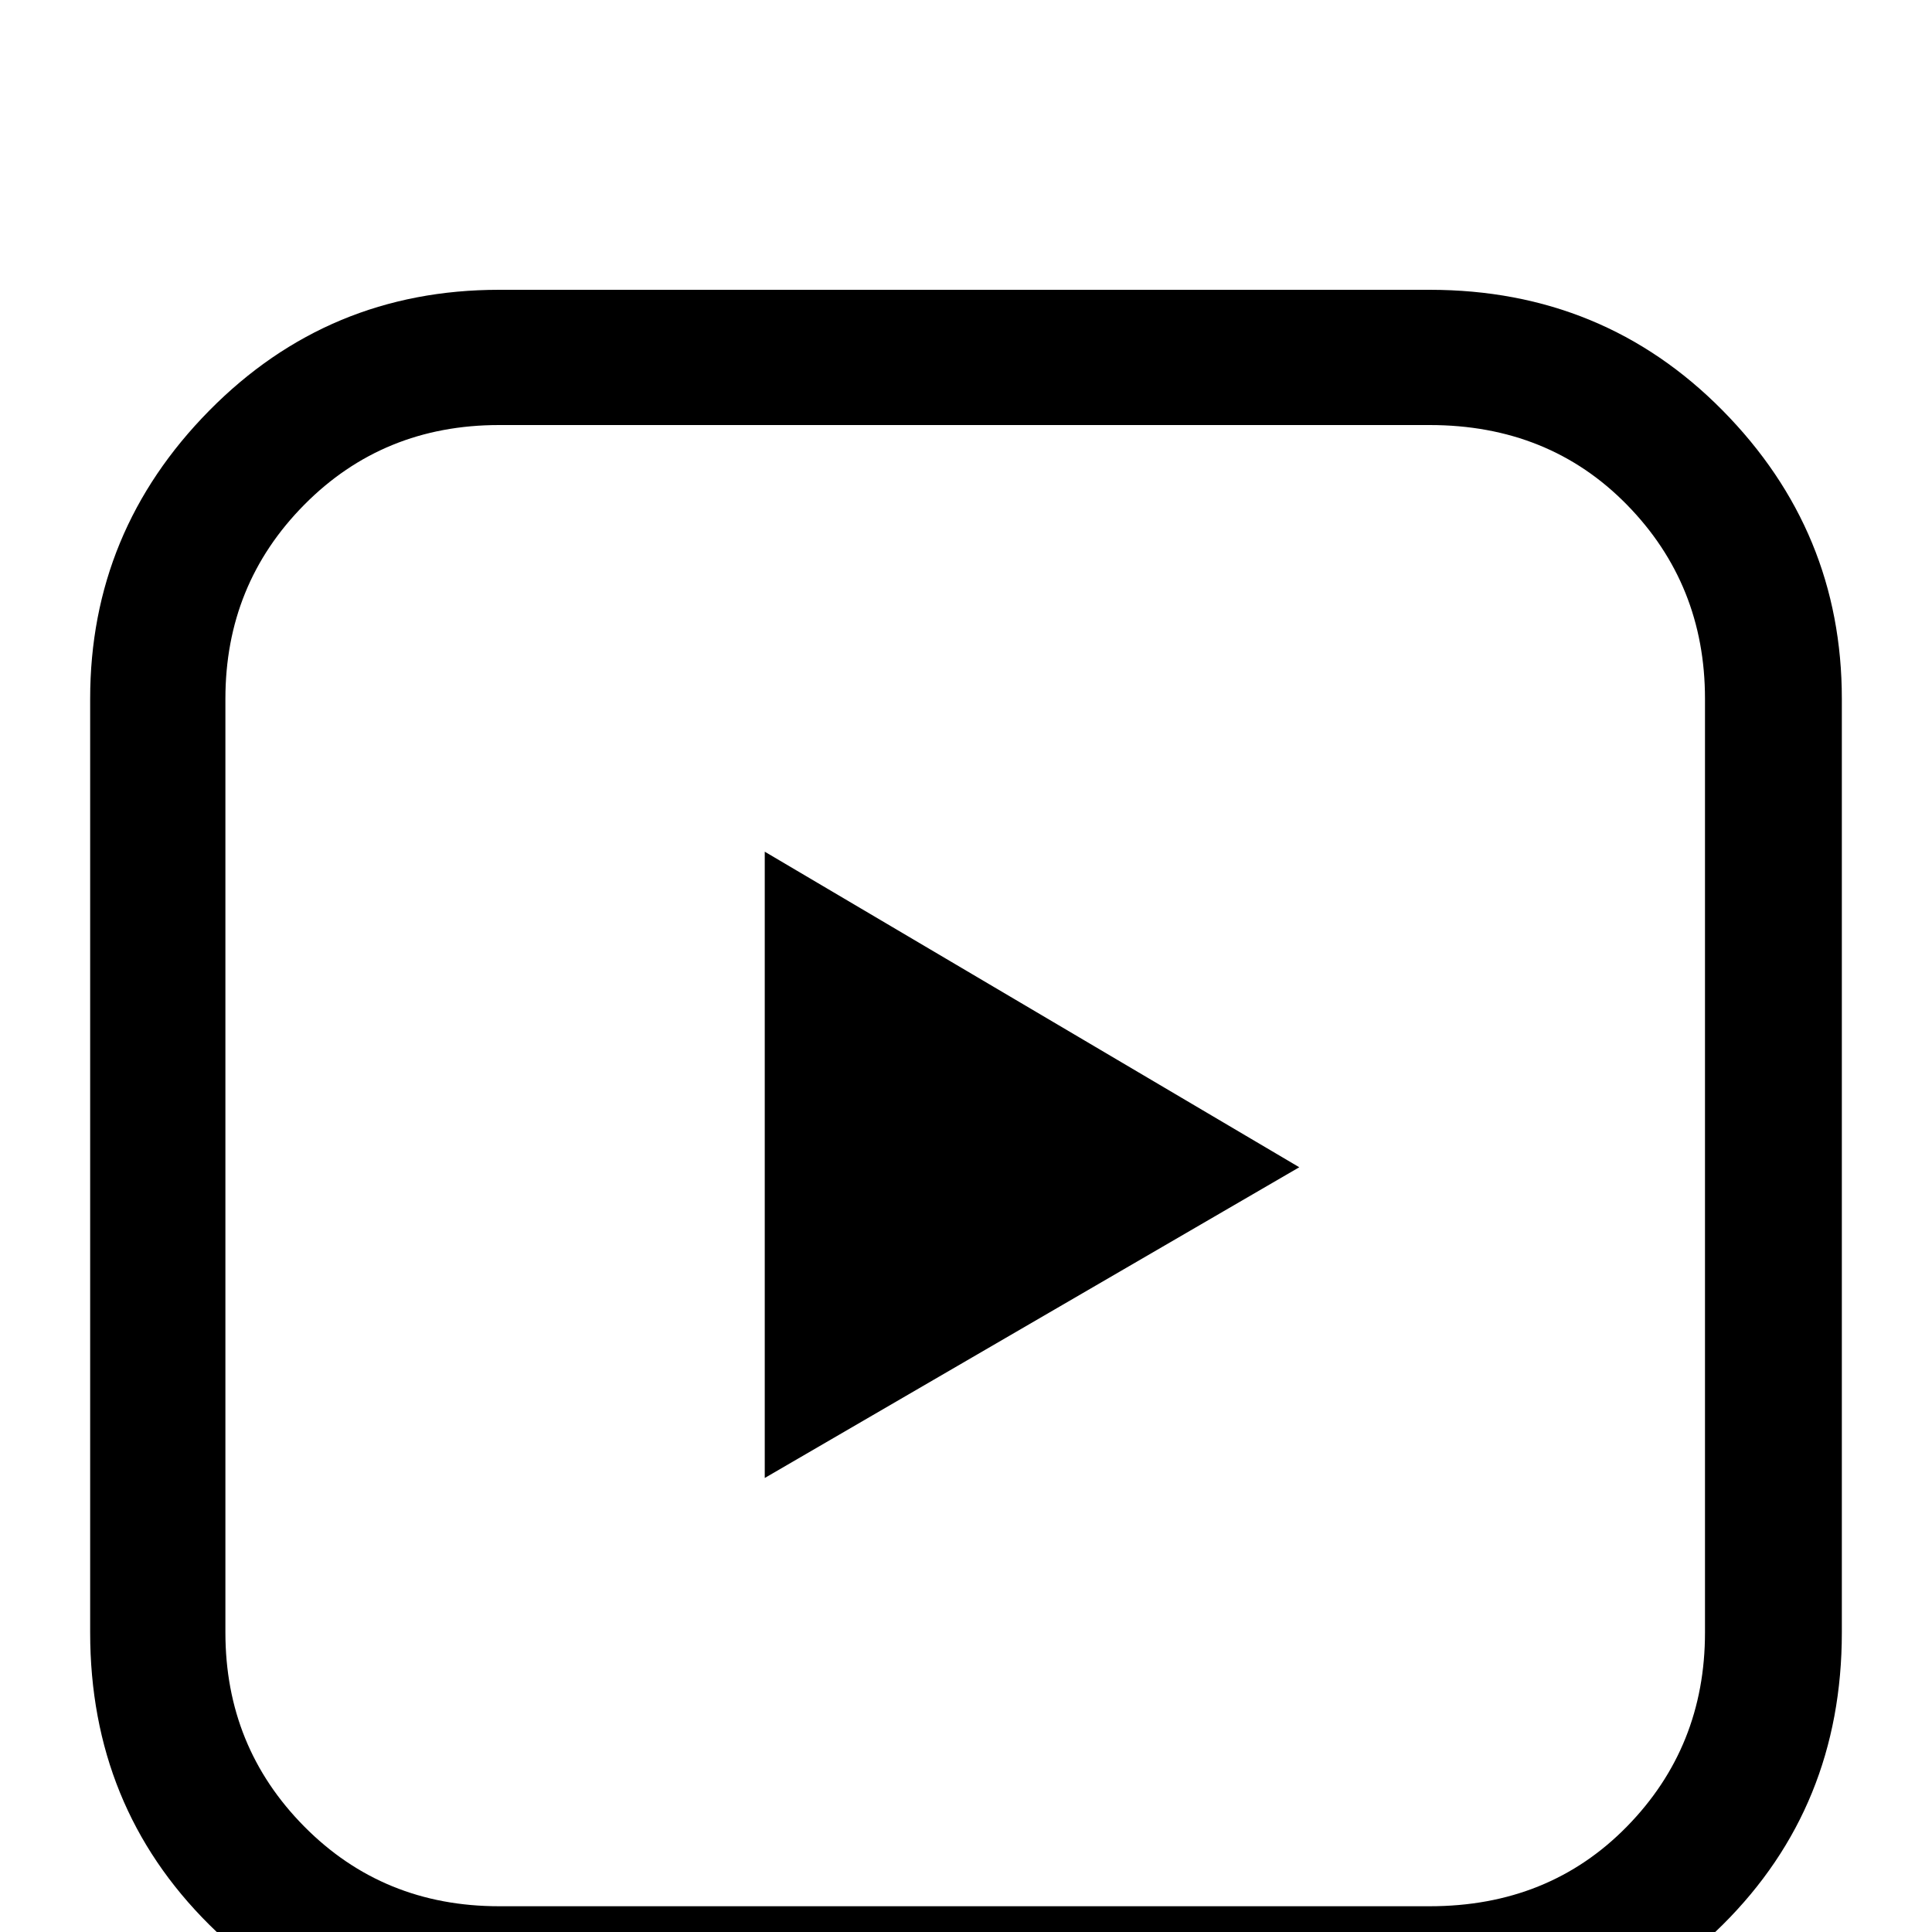
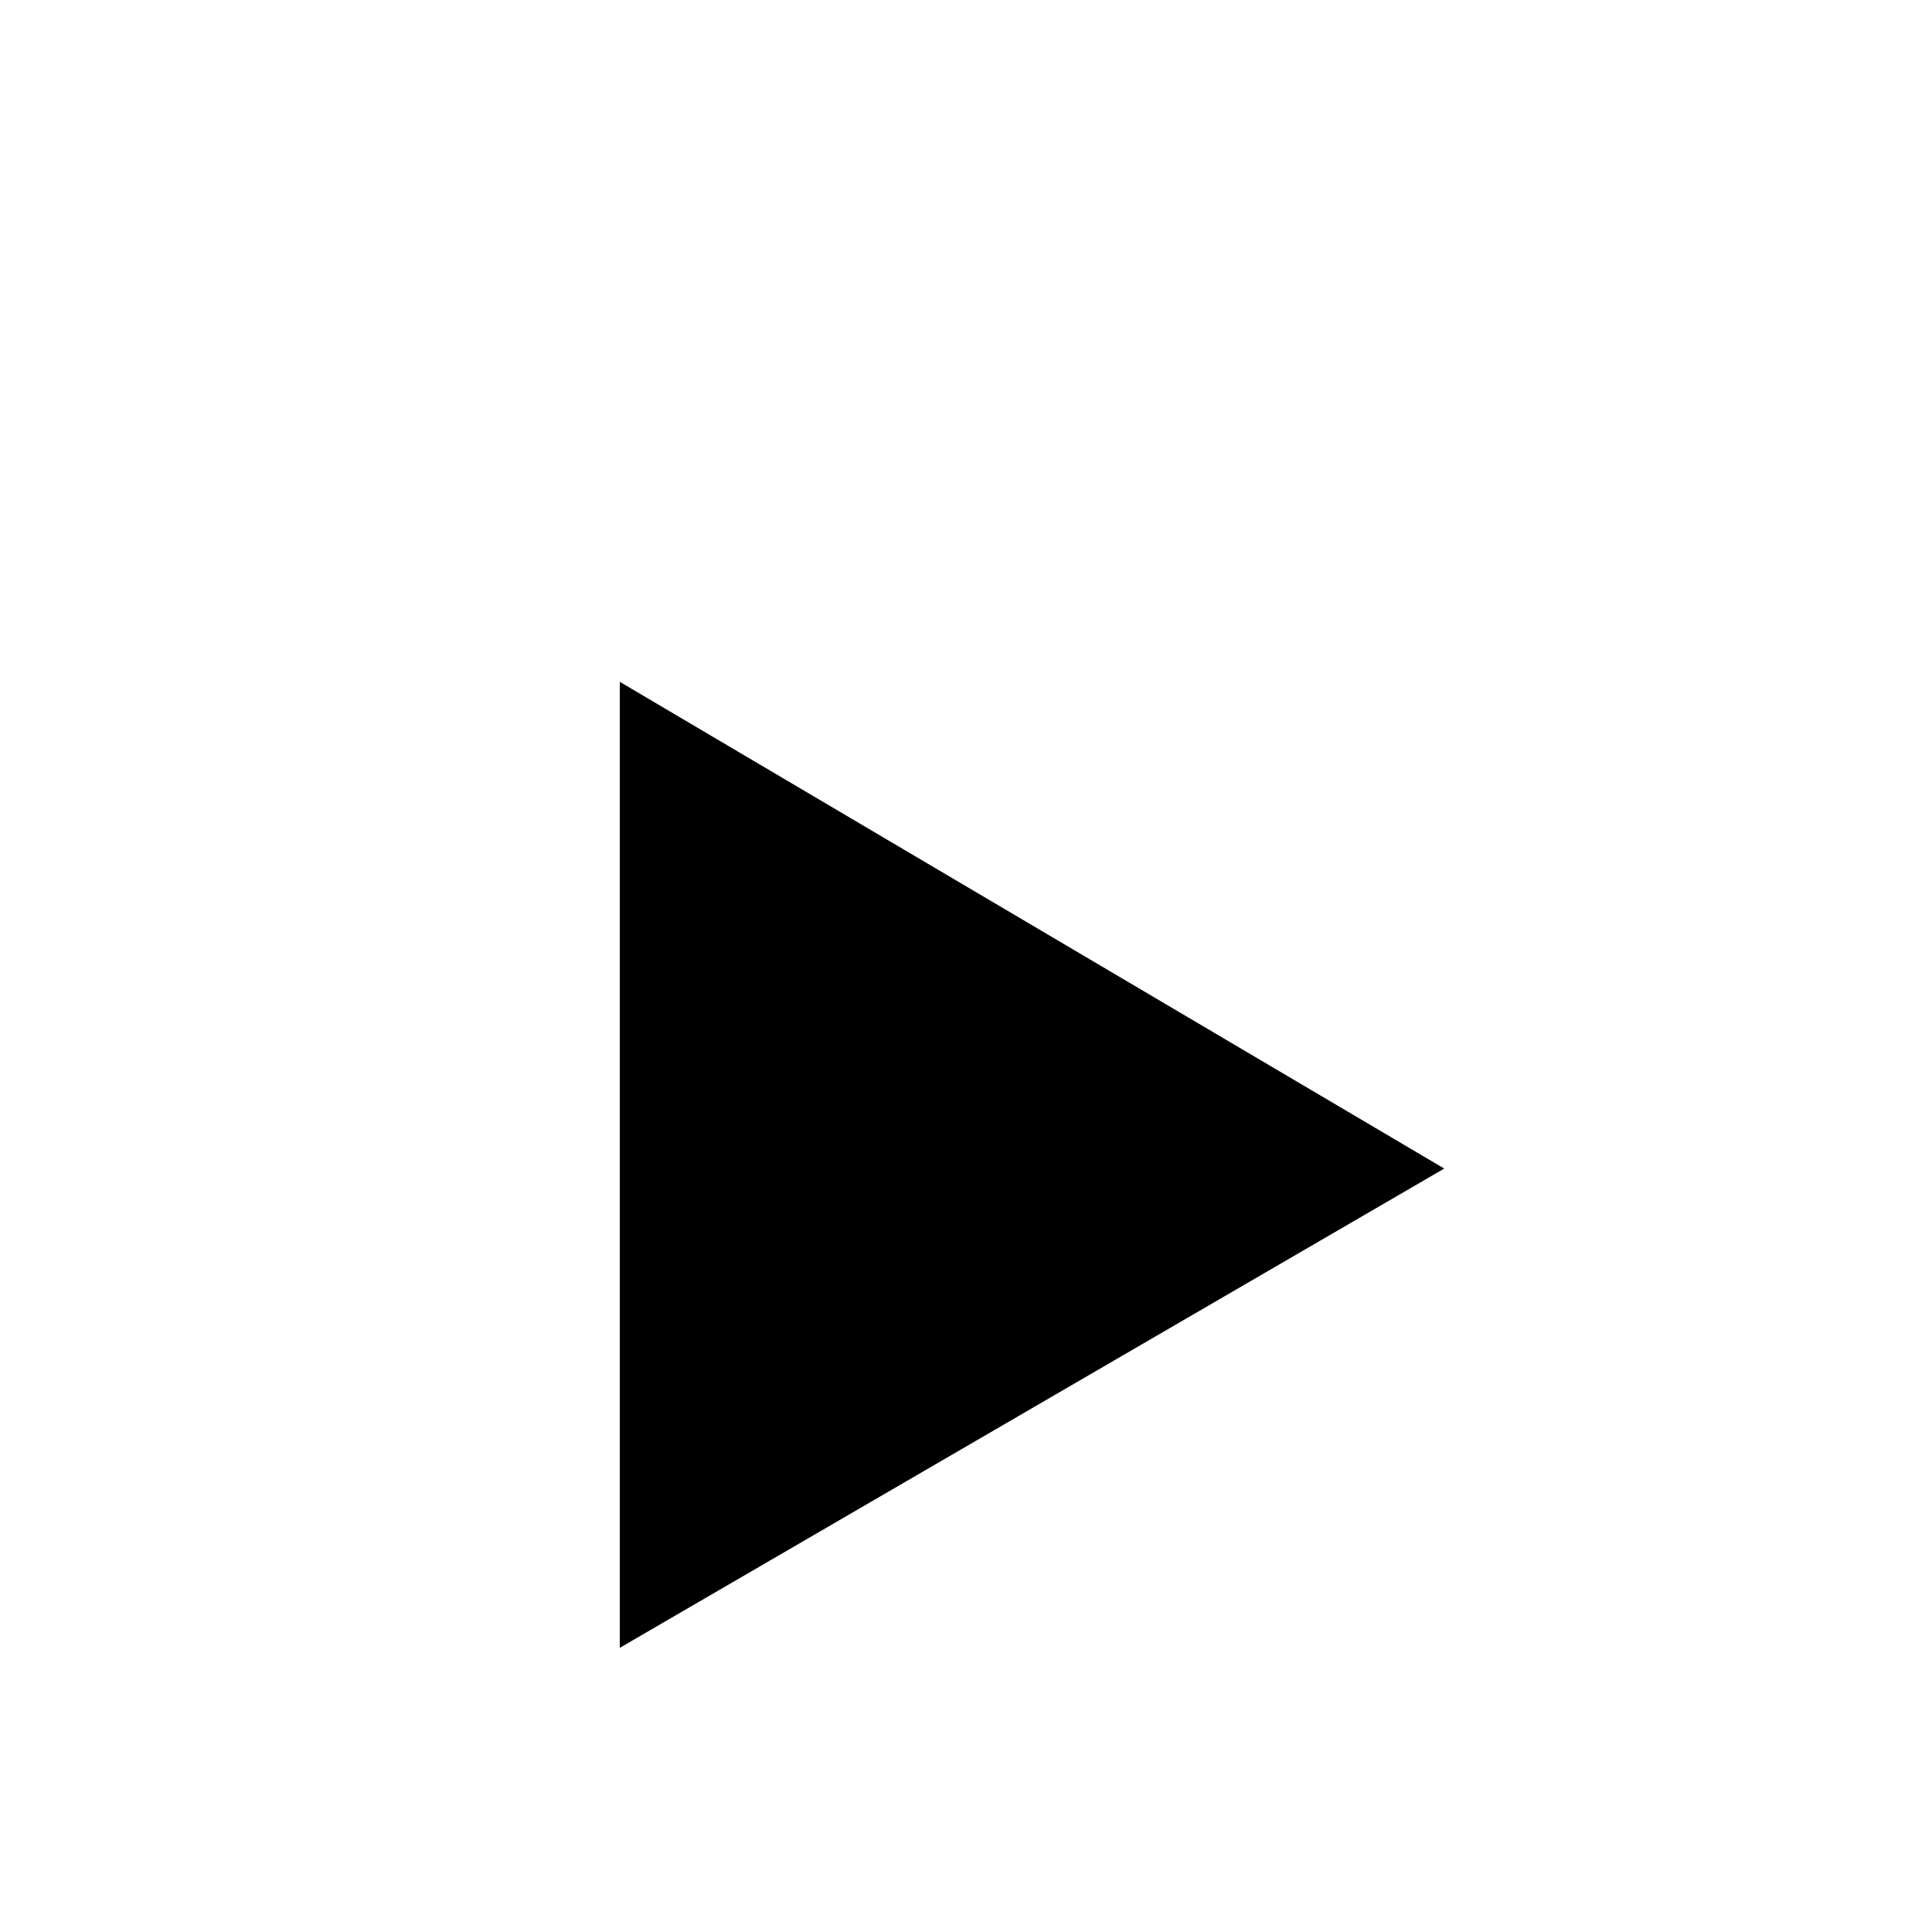
- <svg xmlns="http://www.w3.org/2000/svg" version="1.1" viewBox="0 -240 1200 1200">
-   <g transform="matrix(1 0 0 -1 0 960)">
-     <path fill="currentColor" d="M475 671l332 -196l-332 -193v389zM1144 766v-580q0 -108 -74 -181.5t-182 -73.5h-578q-106 0 -180 73.5t-74 181.5v580q0 104 74 179t180 75h578q108 0 182 -75t74 -179zM140 186q0 -71 49 -120.5t121 -49.5h578q74 0 122.5 49.5t48.5 120.5v580q0 71 -48.5 120.5 t-122.5 49.5h-578q-72 0 -121 -49.5t-49 -120.5v-580z" />
-   </g>
+ <svg xmlns="http://www.w3.org/2000/svg" version="1.1" viewBox="0 -240 1200 1200" id="svg6">
+   <defs id="defs10" />
+   <path style="fill:currentColor;stroke-width:1.542" id="path2-0" d="M 384.959,183.5 897.041,485.814 384.959,783.5 Z" />
</svg>
